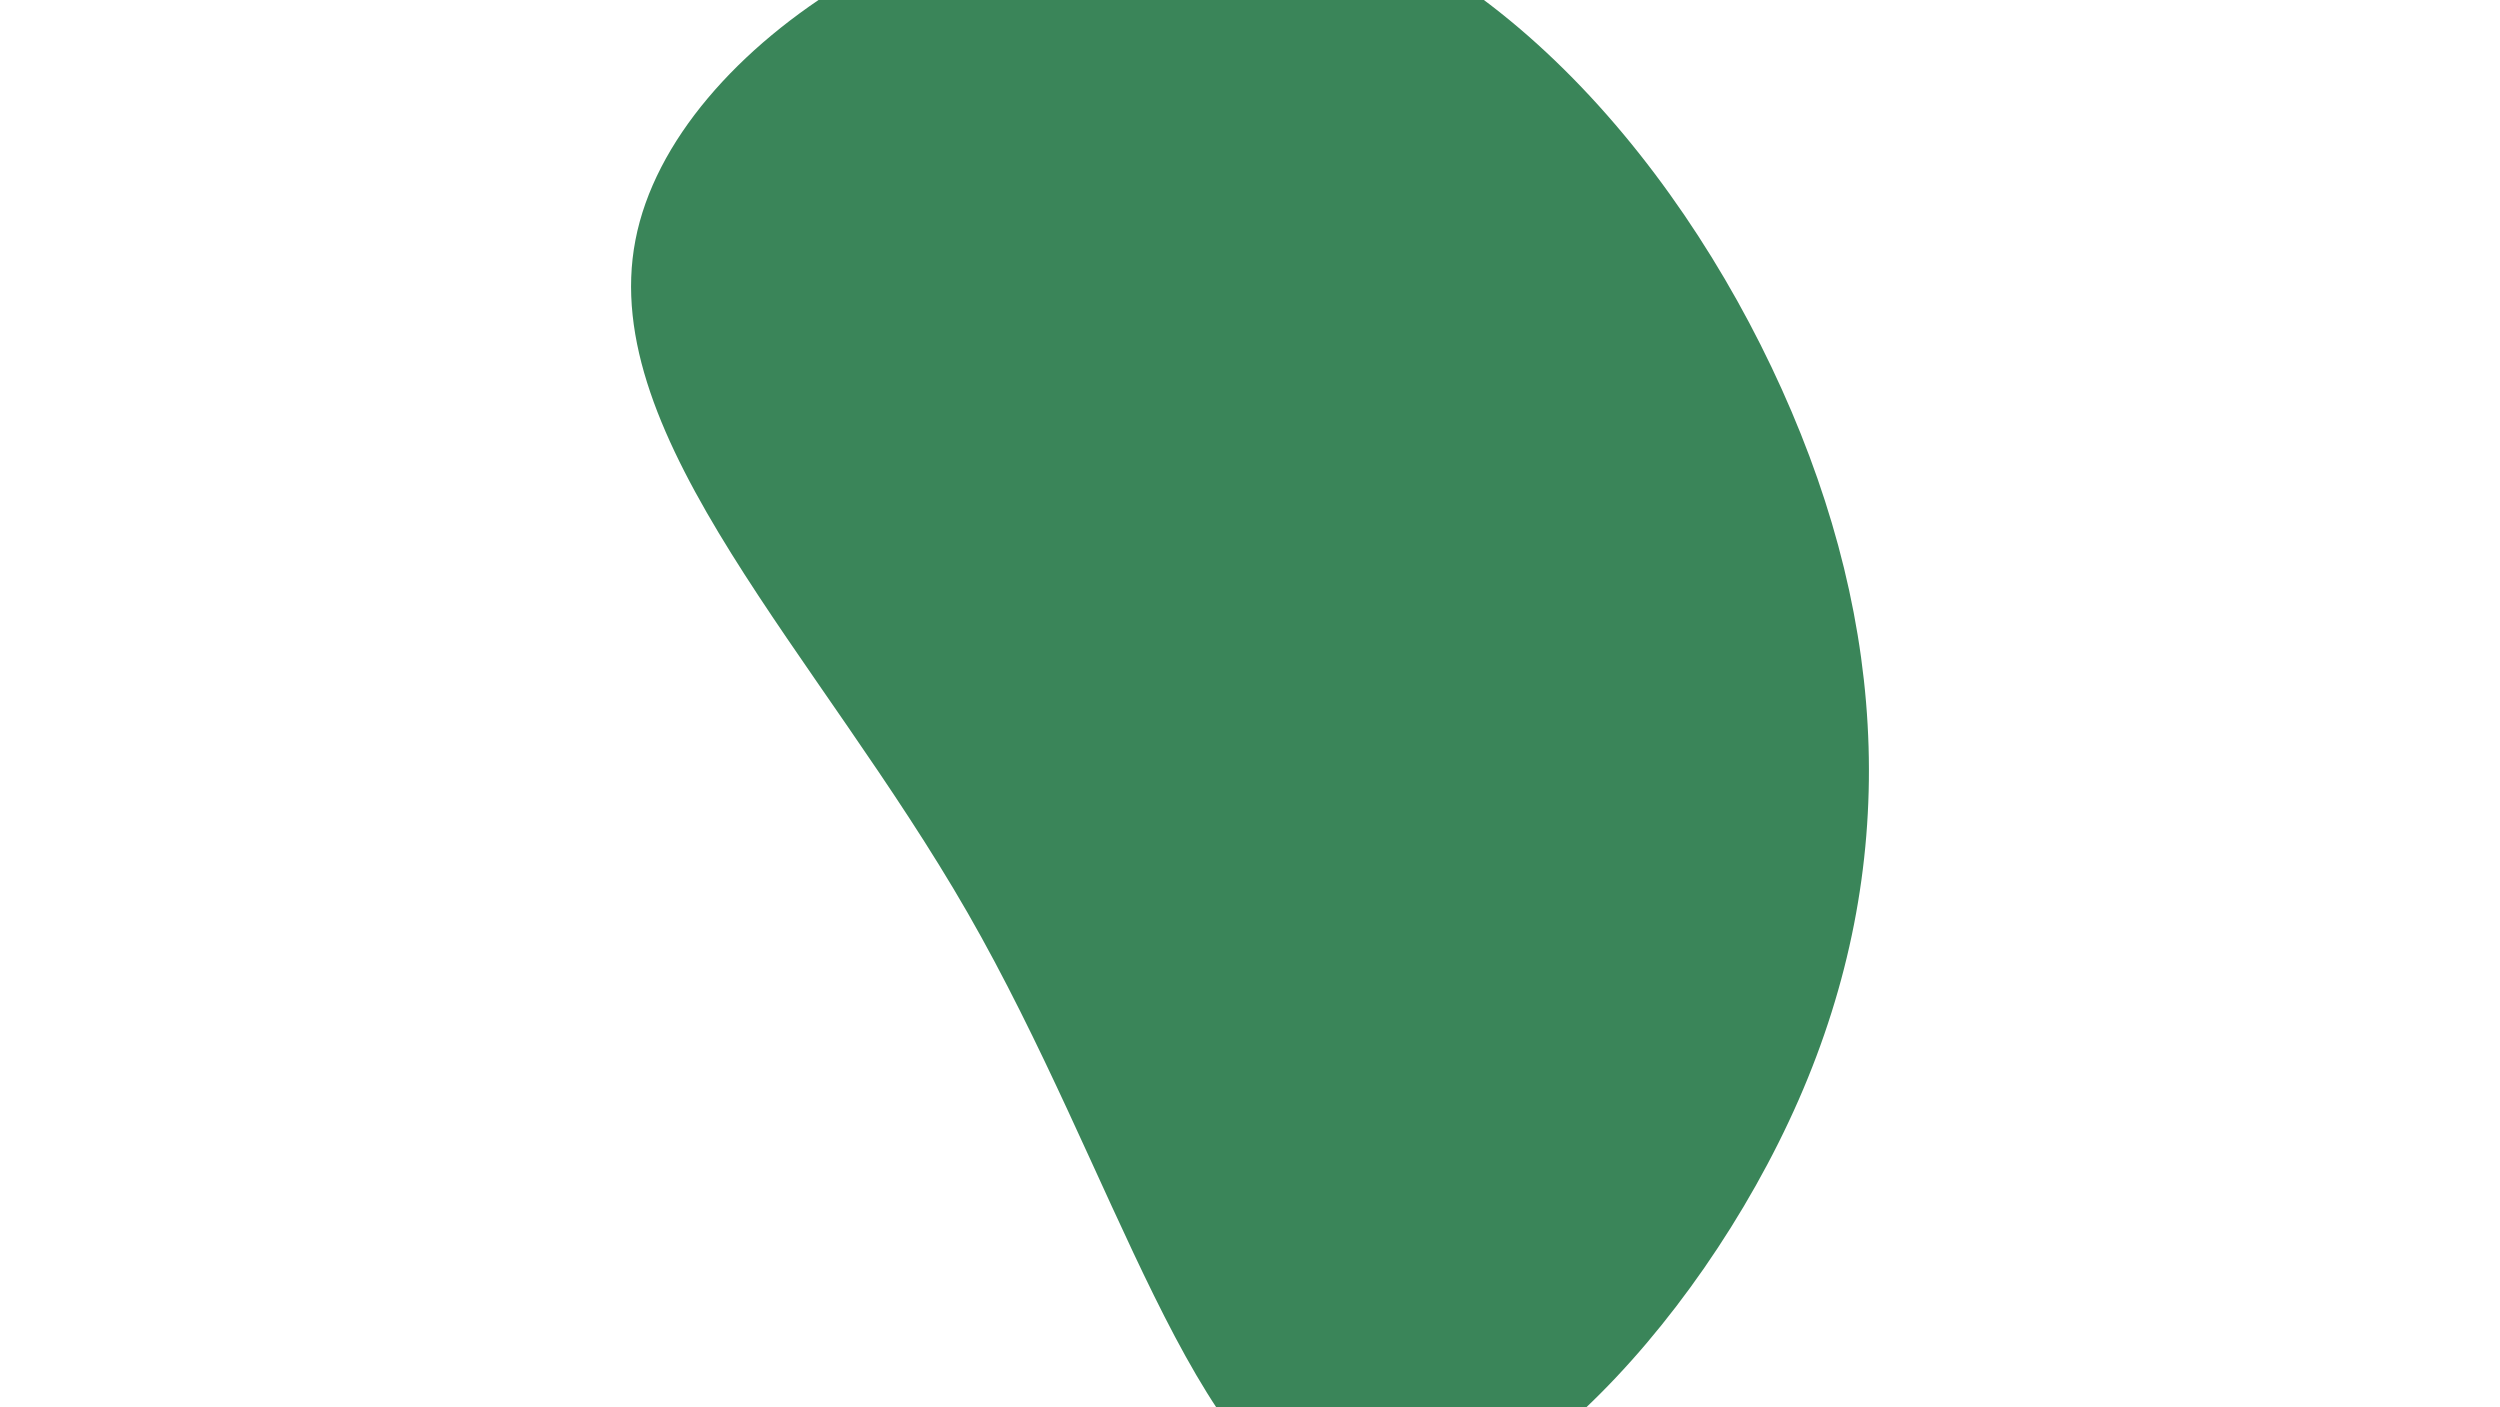
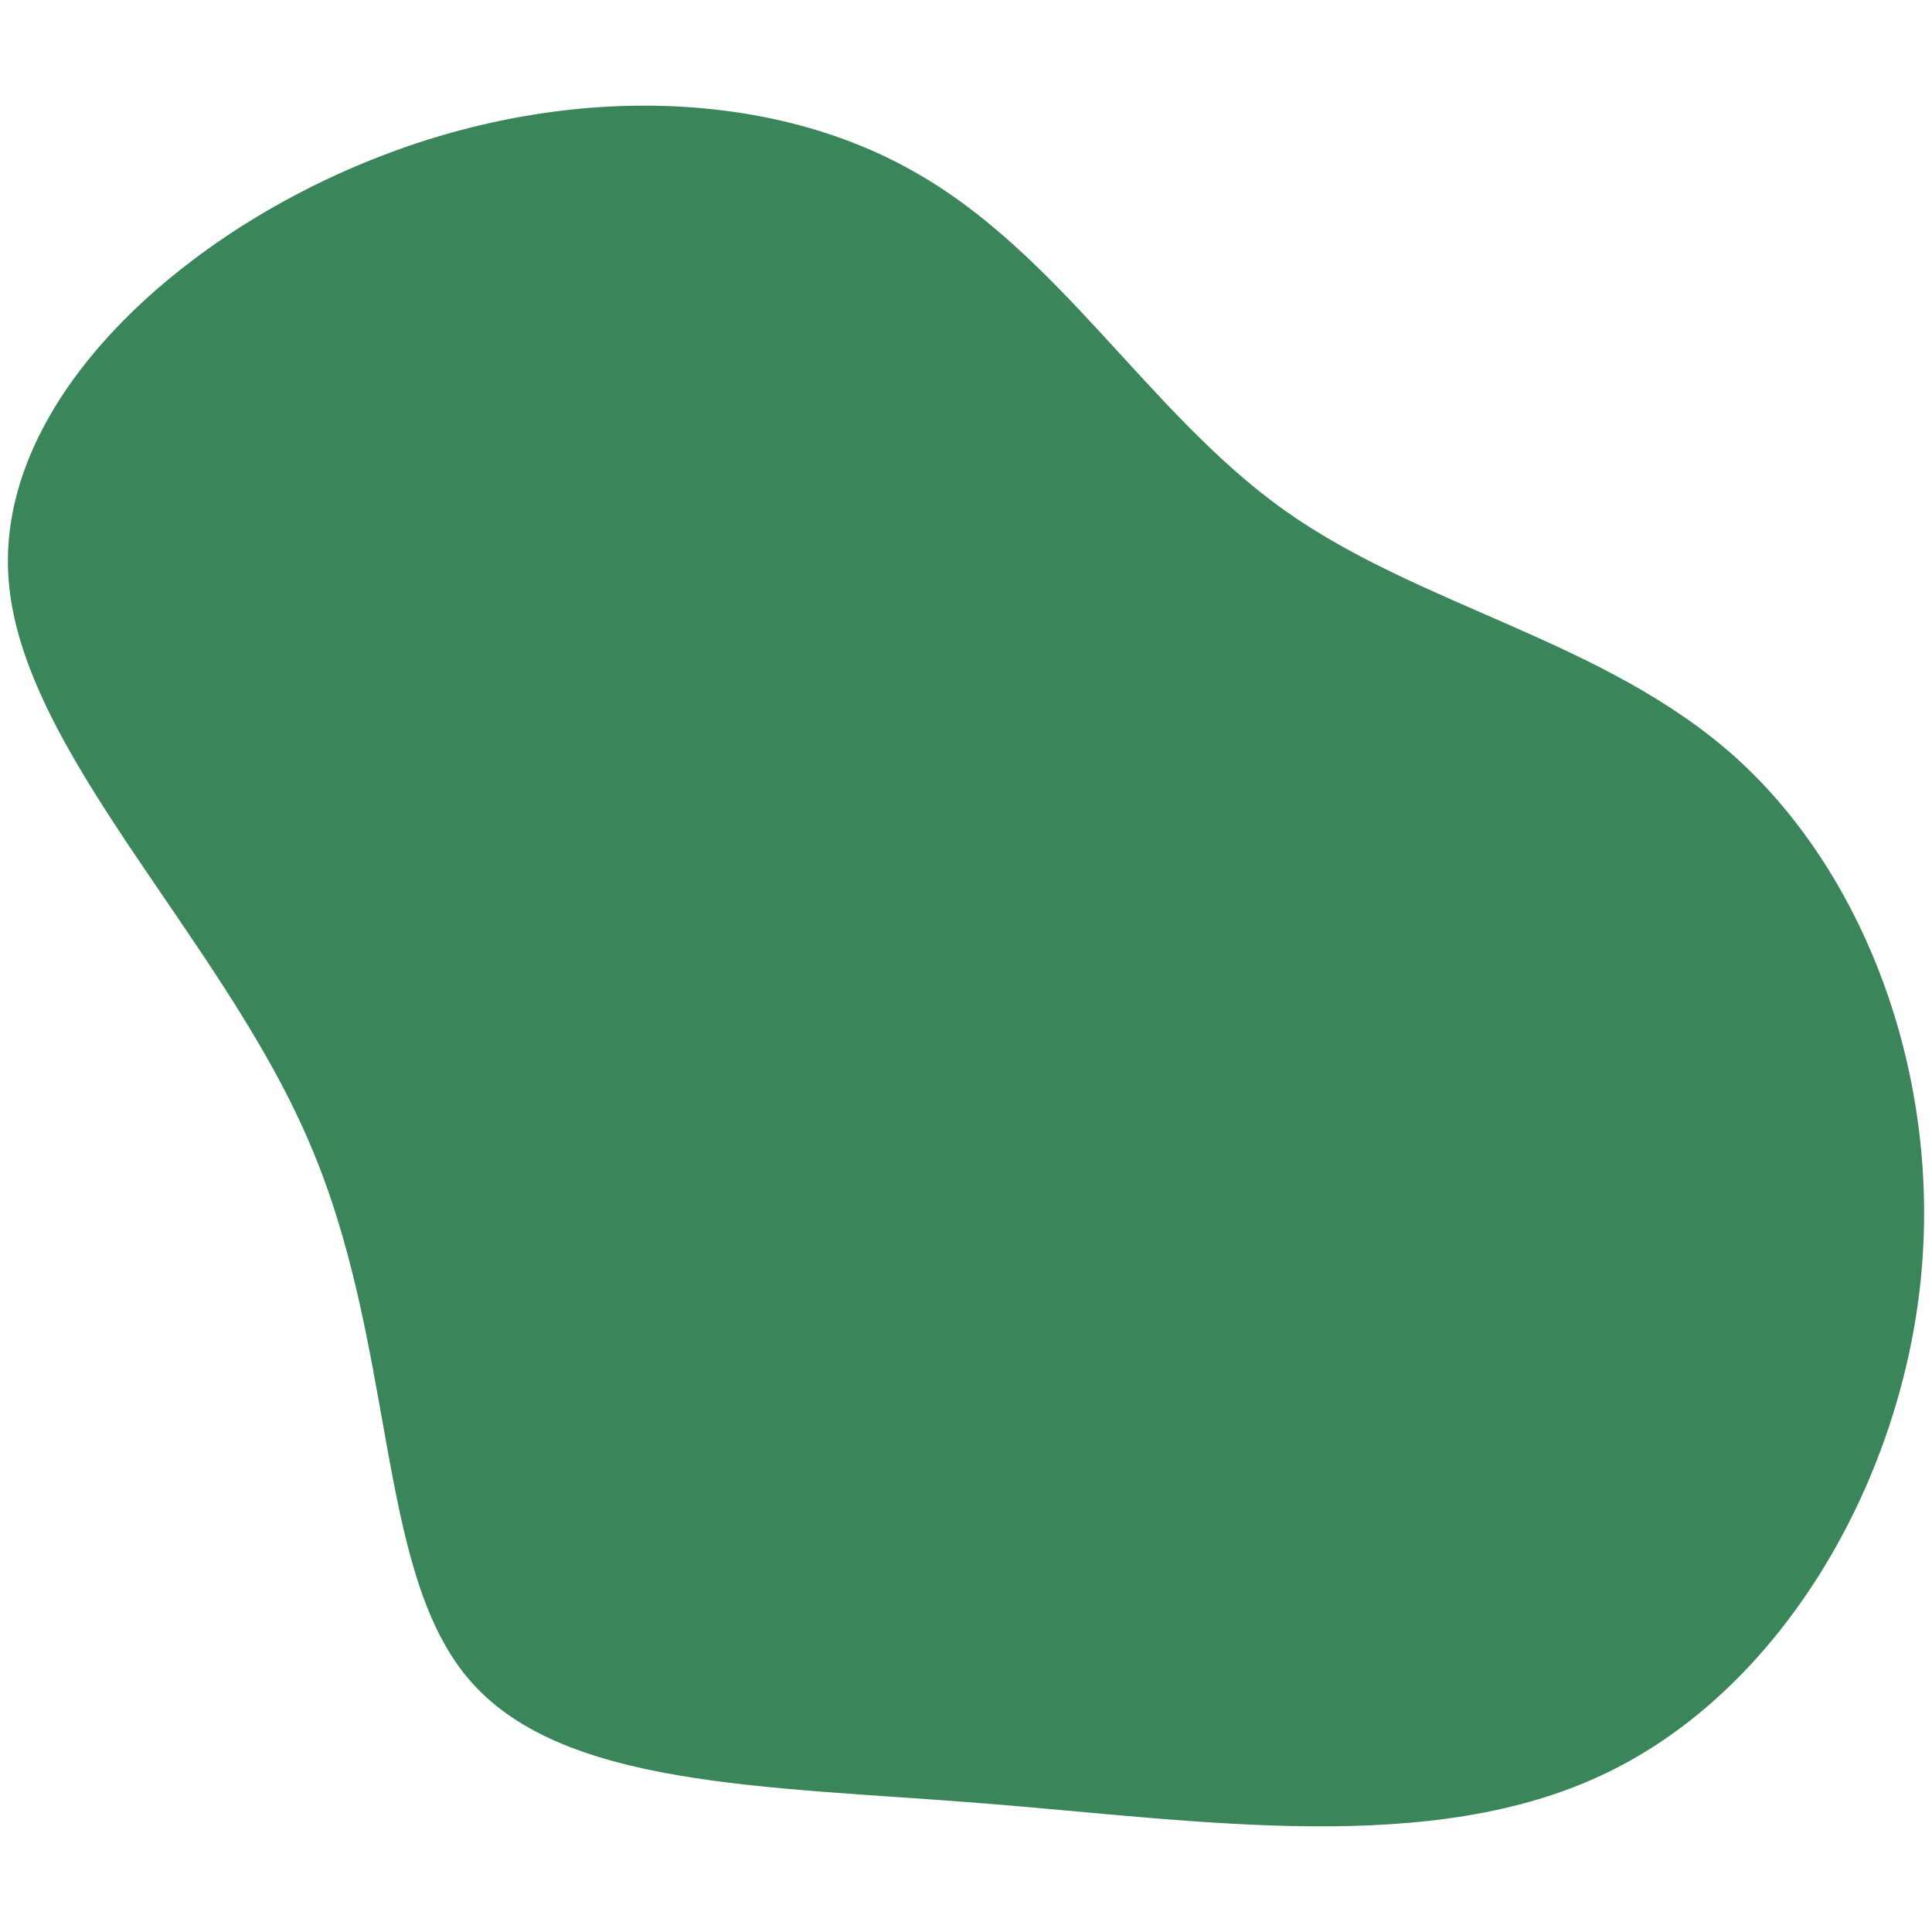
- <svg xmlns="http://www.w3.org/2000/svg" id="visual" viewBox="0 0 960 540" width="960" height="540" version="1.1">
-   <g transform="translate(487.2089 283.2876)">
-     <path d="M197 -133.8C238.2 -42.5 242.5 50 203.5 139C164.5 228 82.3 313.5 26.5 298.2C-29.2 282.9 -58.5 166.8 -115.6 67.3C-172.8 -32.2 -257.9 -115.1 -243.2 -191.1C-228.6 -267 -114.3 -336 -18.2 -325.5C77.9 -315 155.9 -225 197 -133.8" fill="#3a8559" />
+ <svg xmlns="http://www.w3.org/2000/svg" id="visual" viewBox="0 0 300 300" width="300" height="300" version="1.1">
+   <g transform="translate(150.6204 146.0132)">
+     <path d="M48.8 -66.8C70 -51.7 98.7 -46.6 119 -28.3C139.2 -10 150.9 21.4 147.6 53C144.3 84.6 125.9 116.3 98.8 129.3C71.7 142.4 35.9 136.7 2 134C-31.9 131.3 -63.9 131.6 -78.1 114.4C-92.4 97.2 -89 62.5 -102.8 30.9C-116.5 -0.8 -147.4 -29.4 -149.3 -56.2C-151.2 -83.1 -124.1 -108.3 -94.4 -120.6C-64.7 -133 -32.3 -132.5 -9.3 -119.7C13.8 -107 27.6 -81.9 48.8 -66.8" fill="#3a8559" />
  </g>
</svg>
